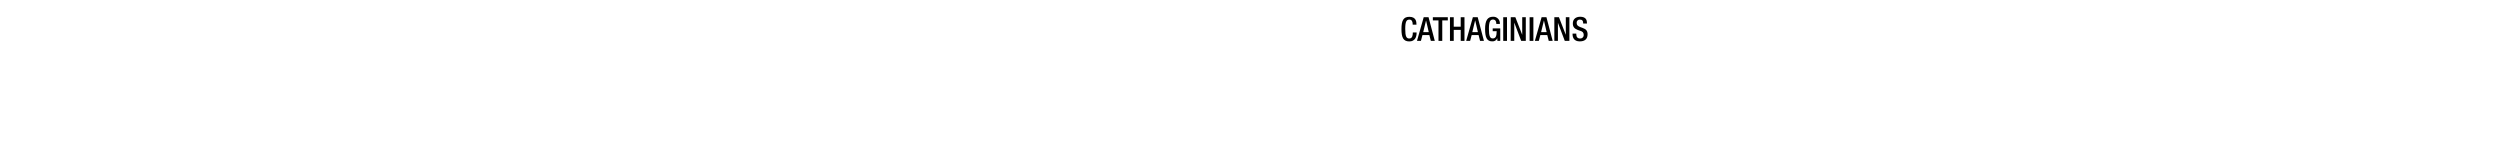
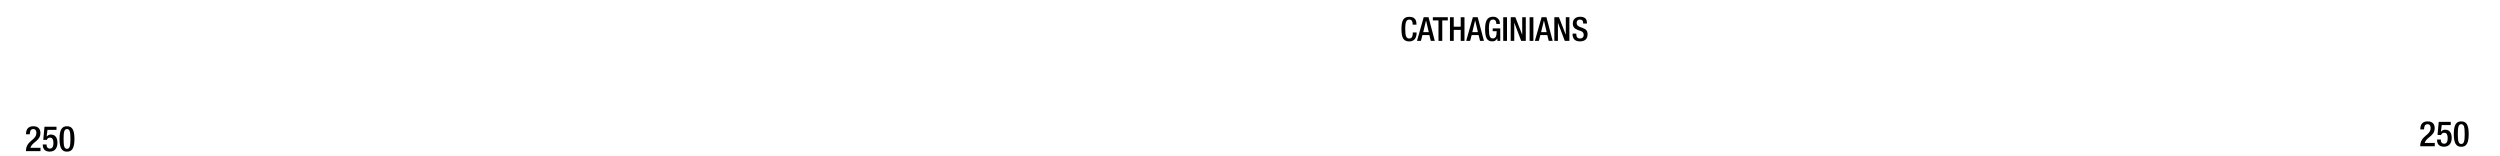
- <svg xmlns="http://www.w3.org/2000/svg" id="Text" viewBox="0 0 1847.91 115">
-   <g id="Phonecians">
-     <path d="M1047.09,24v.37c0,3.16-1.3,6.25-5.39,6.25-4.41,0-5.79-2.85-5.79-9.1s1.38-9.09,5.81-9.09c5,0,5.27,3.65,5.27,5.49v.32h-2.79V17.9c0-1.65-.49-3.48-2.5-3.41s-3,1.27-3,6.91.9,7.06,3,7.06c2.35,0,2.59-2.57,2.59-4.22V24Z" />
-     <path d="M1052.35,12.73h3.58l4.61,17.49h-2.92l-1.08-4.29h-5.12l-1.12,4.29h-2.92Zm3.73,11-2-8.62h0l-2.08,8.62Z" />
-     <path d="M1063.28,15.08h-4.17V12.73h11.06v2.35h-4.1V30.22h-2.79Z" />
-     <path d="M1071.76,12.73h2.79v7h5.15v-7h2.79V30.22h-2.79V22.09h-5.15v8.13h-2.79Z" />
-     <path d="M1088.69,12.73h3.58l4.6,17.49H1094l-1.08-4.29h-5.12l-1.13,4.29h-2.92Zm3.72,11-2-8.62h-.05l-2.08,8.62Z" />
-     <path d="M1106.74,28.19h0a3.65,3.65,0,0,1-3.83,2.38c-3.82,0-5.19-2.85-5.19-9.1s1.76-9.09,5.81-9.09a4.77,4.77,0,0,1,5.12,5v.32H1106v-.42c0-1.3-.54-2.84-2.45-2.84s-3,1.32-3,6.91.93,7.06,2.82,7.06c2.13,0,2.92-1.52,2.92-5.34h-2.94V21h5.58v9.21h-2.11Z" />
-     <path d="M1111.13,12.73h2.79V30.22h-2.79Z" />
-     <path d="M1116.69,12.73h3.41l5.07,13h0v-13h2.64V30.22h-3.4l-5.07-13.38h-.05V30.22h-2.65Z" />
-     <path d="M1130.63,12.73h2.79V30.22h-2.79Z" />
-     <path d="M1139.5,12.73h3.58l4.6,17.49h-2.91l-1.08-4.29h-5.12l-1.13,4.29h-2.92Zm3.72,11-2-8.62h0l-2.09,8.62Z" />
-     <path d="M1148.91,12.73h3.4l5.08,13h0v-13h2.65V30.22h-3.41l-5.07-13.38h0V30.22h-2.64Z" />
-     <path d="M1165.13,24.81v.44c0,2.13.95,3.21,2.86,3.21a2.51,2.51,0,0,0,2.65-2.55c0-1.84-.93-2.65-2.5-3.11l-1.91-.66c-2.55-1-3.65-2.31-3.65-4.81,0-3.18,2.18-4.95,5.44-4.95,4.48,0,5,2.8,5,4.61v.39h-2.8V17c0-1.59-.68-2.52-2.45-2.52a2.23,2.23,0,0,0-2.35,2.52c0,1.5.76,2.26,2.62,3l1.89.69c2.47.88,3.55,2.2,3.55,4.63,0,3.72-2.25,5.27-5.78,5.27-4.34,0-5.32-2.9-5.32-5.35v-.41Z" />
+ <svg xmlns="http://www.w3.org/2000/svg" viewBox="0 0 1847.91 115">
+   <g id="YEARS">
+     <g id="Right">
+       <path d="M1799.69,108.13h-10.76c0-8,7.72-7.83,7.72-13.55,0-1.54-.65-2.78-2.29-2.78-2.21,0-2.57,2-2.57,3.85H1789c0-3.65,1.51-5.93,5.44-5.93,3.74,0,5.2,2.23,5.2,4.91,0,6.11-6,6.48-7.39,11h7.46Z" />
+       <path d="M1801.38,103.16h2.81v.49a2.35,2.35,0,0,0,2.42,2.6c2.08,0,2.63-2,2.63-4.18s-.58-3.93-2.47-3.93a2.35,2.35,0,0,0-2.42,1.69l-2.63-.1.91-9.65h8.87v2.37h-6.66l-.6,4.83.06,0a4.07,4.07,0,0,1,3.09-1.42c3.85,0,4.81,3.25,4.81,6.08,0,3.69-1.69,6.5-5.67,6.5-3.3,0-5.15-1.69-5.15-4.94Z" />
+       <path d="M1819.27,89.72c3.54,0,5.51,2.21,5.51,9.38s-2,9.39-5.51,9.39-5.51-2.21-5.51-9.39S1815.73,89.72,1819.27,89.72Zm0,16.69c2,0,2.55-2,2.55-7.31s-.55-7.3-2.55-7.3-2.55,2-2.55,7.3S1817.27,106.41,1819.27,106.41Z" />
+     </g>
+     <g id="left">
+       <path d="M29.94,111.72H19.18c0-8,7.72-7.82,7.72-13.54,0-1.54-.65-2.79-2.29-2.79-2.21,0-2.57,2-2.57,3.85H19.23c0-3.64,1.51-5.93,5.44-5.93,3.74,0,5.2,2.24,5.2,4.92,0,6.11-6,6.47-7.39,11h7.46Z" />
+       <path d="M31.63,106.76h2.81v.49a2.35,2.35,0,0,0,2.42,2.6c2.08,0,2.63-2,2.63-4.18s-.58-3.93-2.47-3.93a2.35,2.35,0,0,0-2.42,1.69l-2.63-.1.91-9.65h8.87V96H35.09l-.6,4.84.06.05a4,4,0,0,1,3.09-1.43c3.85,0,4.81,3.25,4.81,6.09,0,3.69-1.69,6.5-5.67,6.5-3.3,0-5.15-1.69-5.15-4.94Z" />
+       <path d="M49.52,93.31c3.54,0,5.51,2.21,5.51,9.39s-2,9.39-5.51,9.39S44,109.88,44,102.7,46,93.31,49.52,93.31Zm0,16.7c2,0,2.55-2,2.55-7.31s-.55-7.31-2.55-7.31S47,97.37,47,102.7,47.52,110,49.52,110Z" />
+     </g>
+   </g>
+   <g id="Text">
+     <g id="Phonecians">
+       <path d="M1047.09,24v.37c0,3.16-1.3,6.25-5.39,6.25-4.41,0-5.79-2.85-5.79-9.1s1.38-9.09,5.81-9.09c5,0,5.27,3.65,5.27,5.49v.32h-2.79V17.9c0-1.65-.49-3.48-2.5-3.41s-3,1.27-3,6.91.9,7.06,3,7.06c2.35,0,2.59-2.57,2.59-4.22V24Z" />
+       <path d="M1052.35,12.73h3.58l4.61,17.49h-2.92l-1.08-4.29h-5.12l-1.12,4.29h-2.92Zm3.73,11-2-8.62h0l-2.08,8.62Z" />
+       <path d="M1063.28,15.08h-4.17V12.73h11.06v2.35h-4.1V30.22h-2.79Z" />
+       <path d="M1071.76,12.73h2.79v7h5.15v-7h2.79V30.22h-2.79V22.09h-5.15v8.13h-2.79Z" />
+       <path d="M1088.69,12.73h3.58l4.6,17.49H1094l-1.08-4.29h-5.12l-1.13,4.29h-2.92Zm3.72,11-2-8.62h-.05l-2.08,8.62Z" />
+       <path d="M1106.74,28.19h0a3.65,3.65,0,0,1-3.83,2.38c-3.82,0-5.19-2.85-5.19-9.1s1.76-9.09,5.81-9.09a4.77,4.77,0,0,1,5.12,5v.32H1106v-.42c0-1.3-.54-2.84-2.45-2.84s-3,1.32-3,6.91.93,7.06,2.82,7.06c2.13,0,2.92-1.52,2.92-5.34h-2.94V21h5.58v9.21h-2.11Z" />
+       <path d="M1111.13,12.73h2.79V30.22h-2.79Z" />
+       <path d="M1116.69,12.73h3.41l5.07,13h0v-13h2.64V30.22h-3.4l-5.07-13.38h-.05V30.22h-2.65Z" />
+       <path d="M1130.63,12.73h2.79V30.22h-2.79Z" />
+       <path d="M1139.5,12.73h3.58l4.6,17.49h-2.91l-1.08-4.29h-5.12l-1.13,4.29h-2.92Zm3.72,11-2-8.62h0l-2.09,8.62Z" />
+       <path d="M1148.91,12.73h3.4l5.08,13h0v-13h2.65V30.22h-3.41l-5.07-13.38h0V30.22h-2.64Z" />
+       <path d="M1165.13,24.81v.44c0,2.13.95,3.21,2.86,3.21a2.51,2.51,0,0,0,2.65-2.55c0-1.84-.93-2.65-2.5-3.11l-1.91-.66c-2.55-1-3.65-2.31-3.65-4.81,0-3.18,2.18-4.95,5.44-4.95,4.48,0,5,2.8,5,4.61v.39h-2.8V17c0-1.59-.68-2.52-2.45-2.52a2.23,2.23,0,0,0-2.35,2.52c0,1.5.76,2.26,2.62,3l1.89.69c2.47.88,3.55,2.2,3.55,4.63,0,3.72-2.25,5.27-5.78,5.27-4.34,0-5.32-2.9-5.32-5.35v-.41Z" />
+     </g>
  </g>
</svg>
